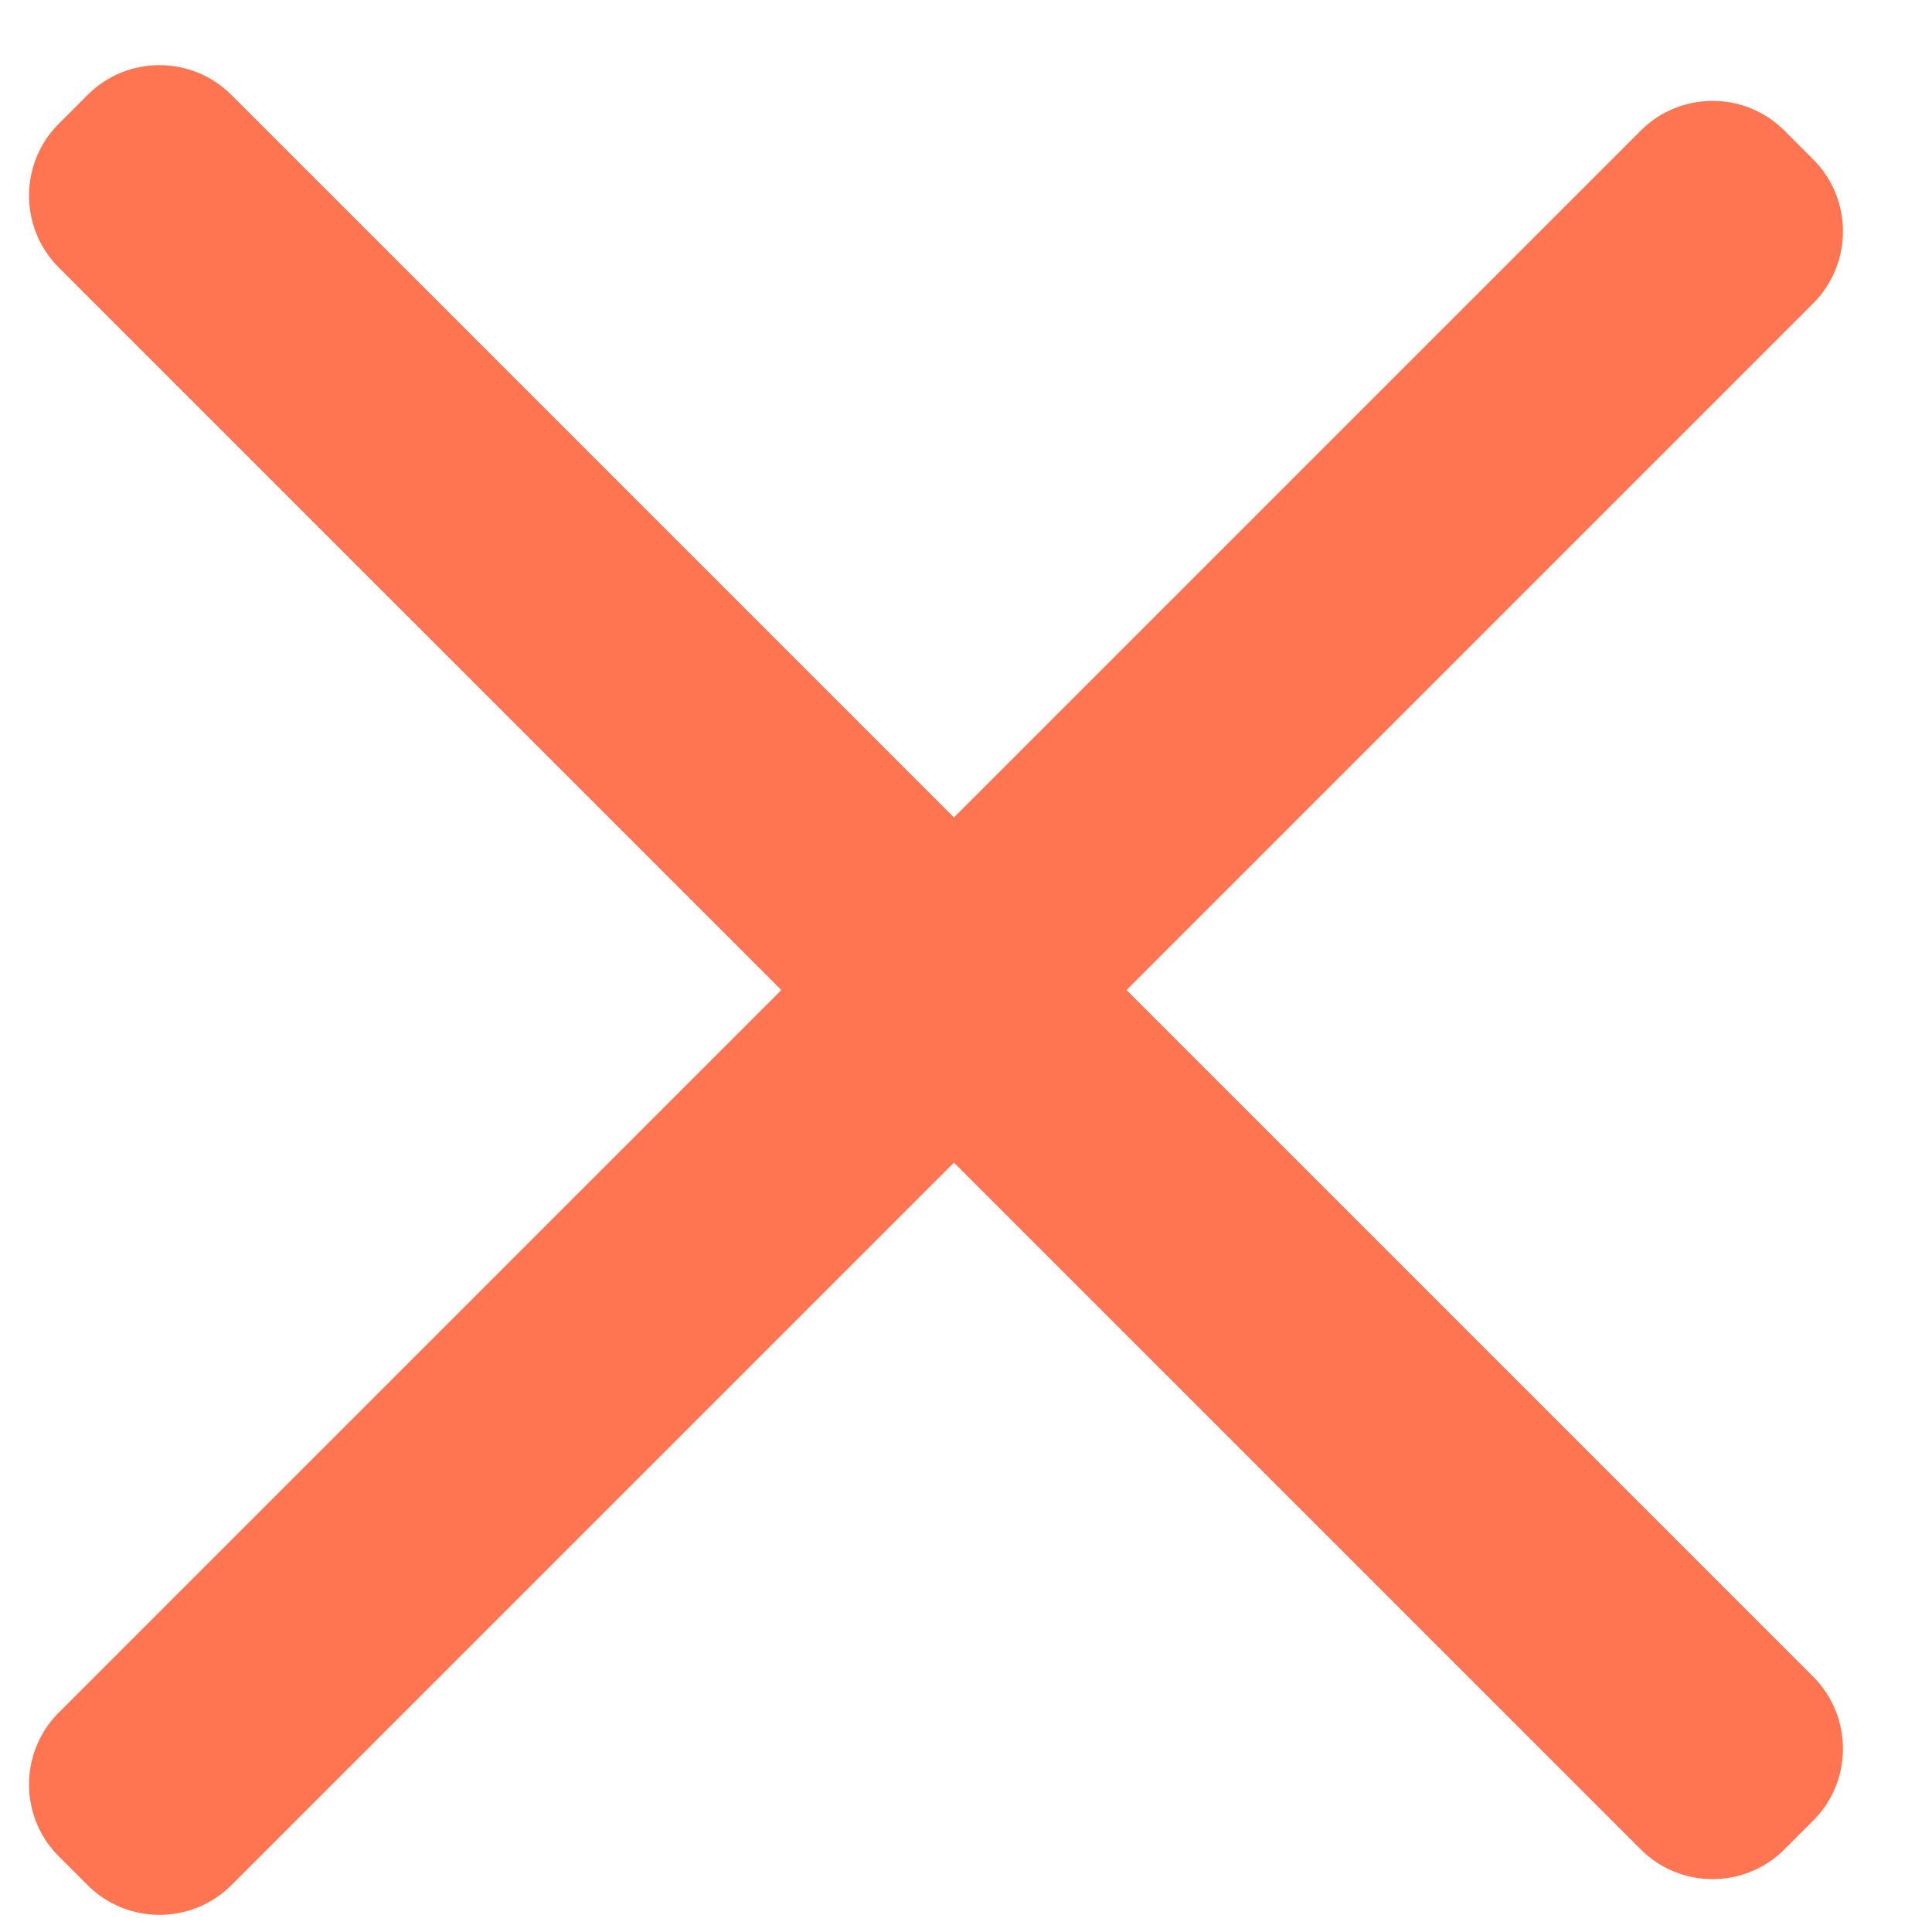
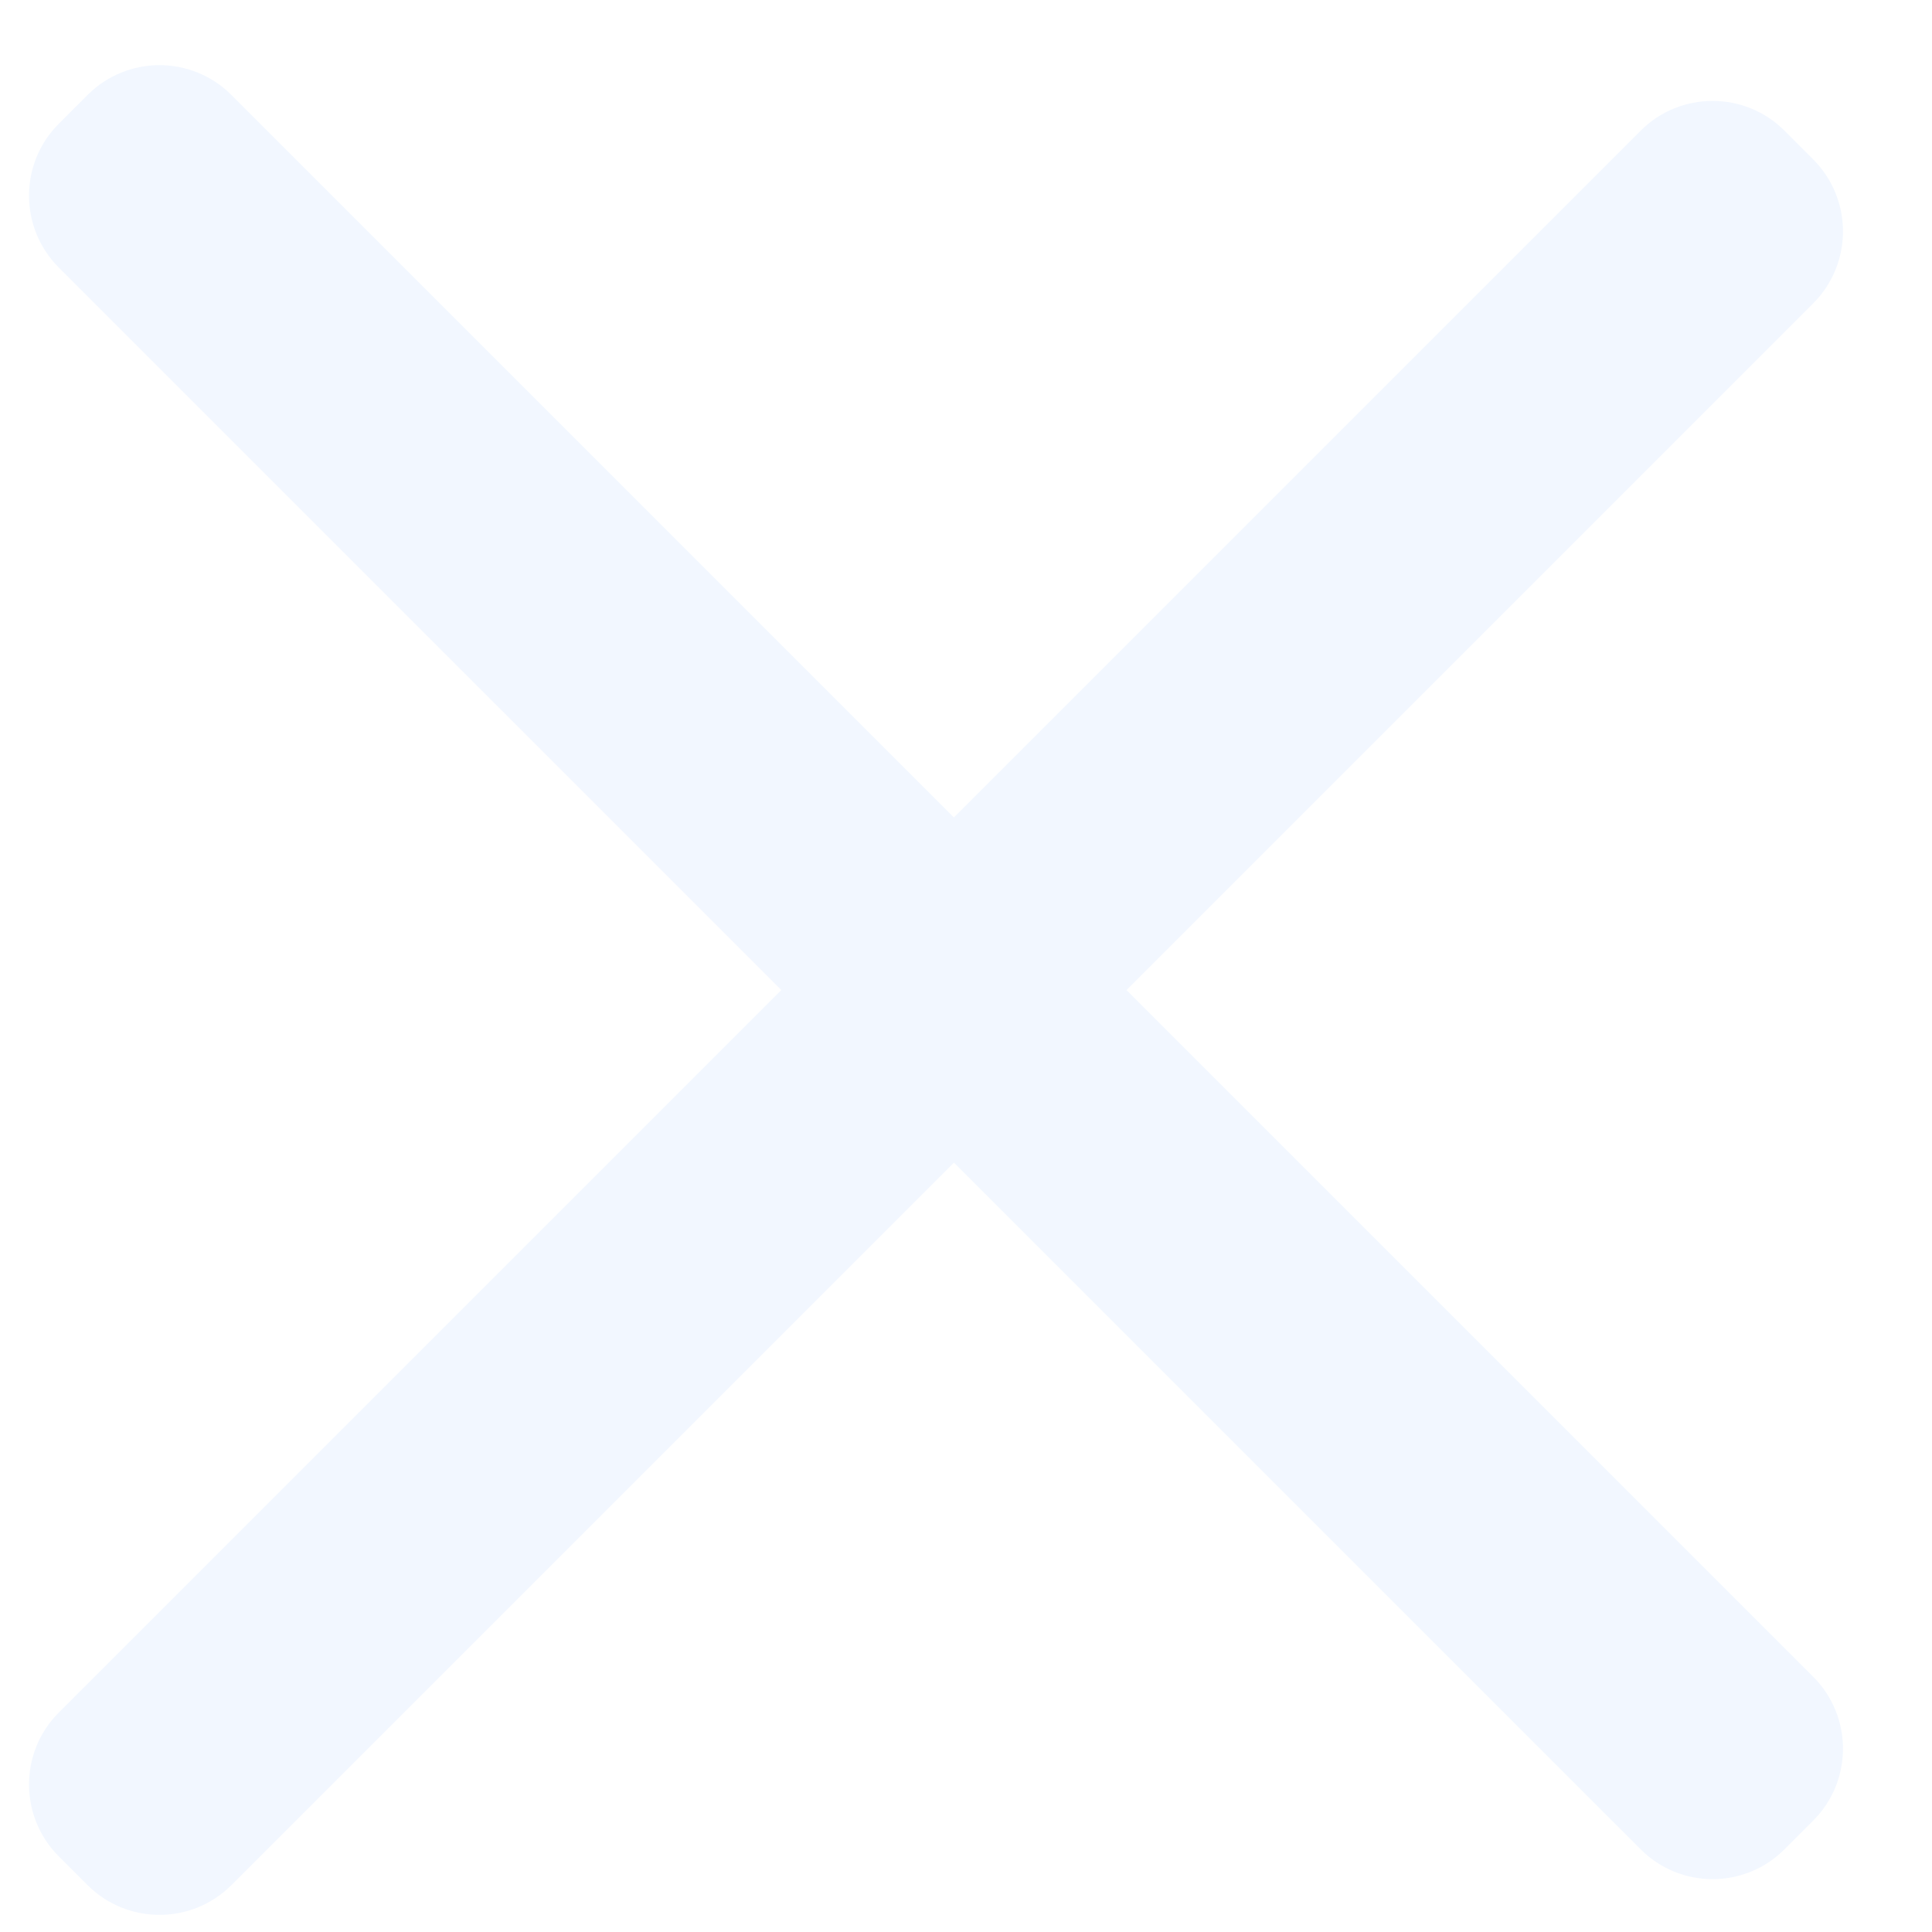
<svg xmlns="http://www.w3.org/2000/svg" width="19" height="19" viewBox="0 0 19 19" fill="none">
-   <path fill-rule="evenodd" clip-rule="evenodd" d="M0.578 18.256C0.188 17.866 0.188 17.232 0.578 16.842L16.135 1.285C16.525 0.895 17.159 0.895 17.549 1.285L17.832 1.568C18.222 1.959 18.222 2.592 17.832 2.983L2.276 18.539C1.885 18.929 1.252 18.929 0.861 18.539L0.578 18.256Z" fill="#FF7551" />
-   <path fill-rule="evenodd" clip-rule="evenodd" d="M17.549 18.187C17.159 18.578 16.525 18.578 16.135 18.187L0.578 2.631C0.188 2.241 0.188 1.607 0.578 1.217L0.861 0.934C1.252 0.543 1.885 0.543 2.276 0.934L17.832 16.49C18.222 16.881 18.222 17.514 17.832 17.904L17.549 18.187Z" fill="#FF7551" />
+   <path fill-rule="evenodd" clip-rule="evenodd" d="M0.578 18.256C0.188 17.866 0.188 17.232 0.578 16.842L16.135 1.285C16.525 0.895 17.159 0.895 17.549 1.285L17.832 1.568C18.222 1.959 18.222 2.592 17.832 2.983L2.276 18.539C1.885 18.929 1.252 18.929 0.861 18.539L0.578 18.256Z" fill="#f2f7ff" />
+   <path fill-rule="evenodd" clip-rule="evenodd" d="M17.549 18.187C17.159 18.578 16.525 18.578 16.135 18.187L0.578 2.631C0.188 2.241 0.188 1.607 0.578 1.217L0.861 0.934C1.252 0.543 1.885 0.543 2.276 0.934L17.832 16.49C18.222 16.881 18.222 17.514 17.832 17.904L17.549 18.187Z" fill="#f2f7ff" />
</svg>
